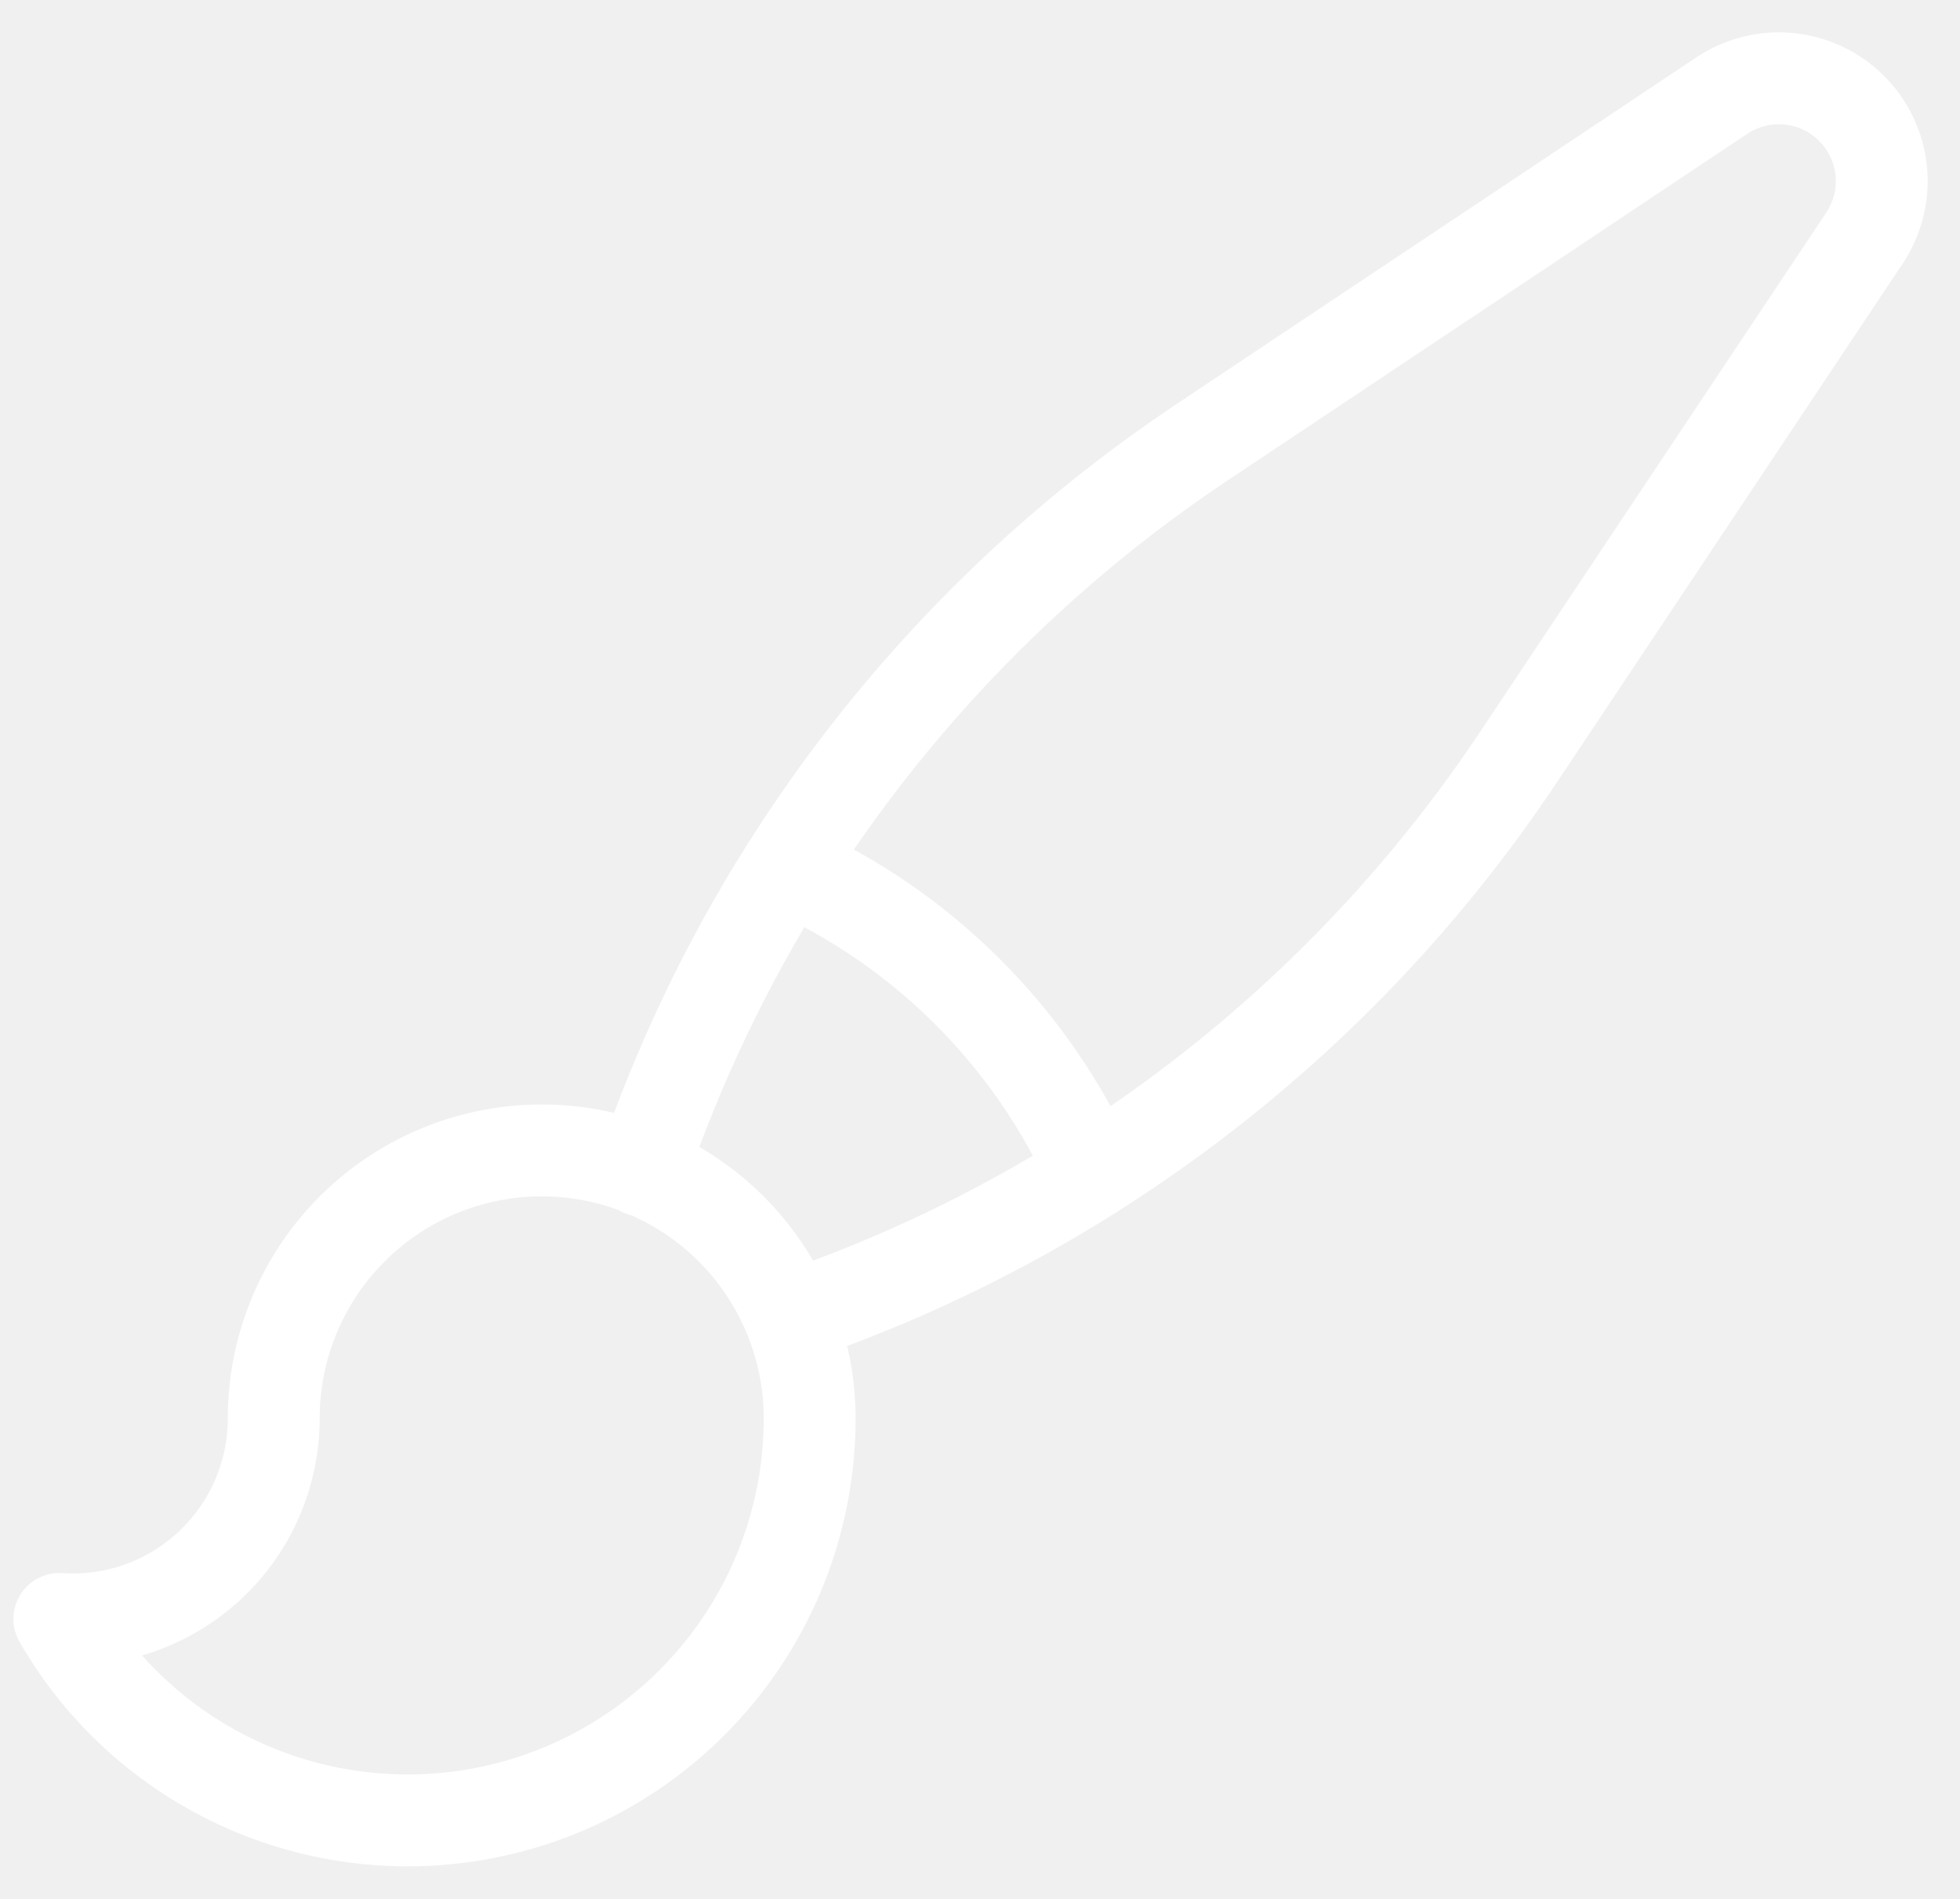
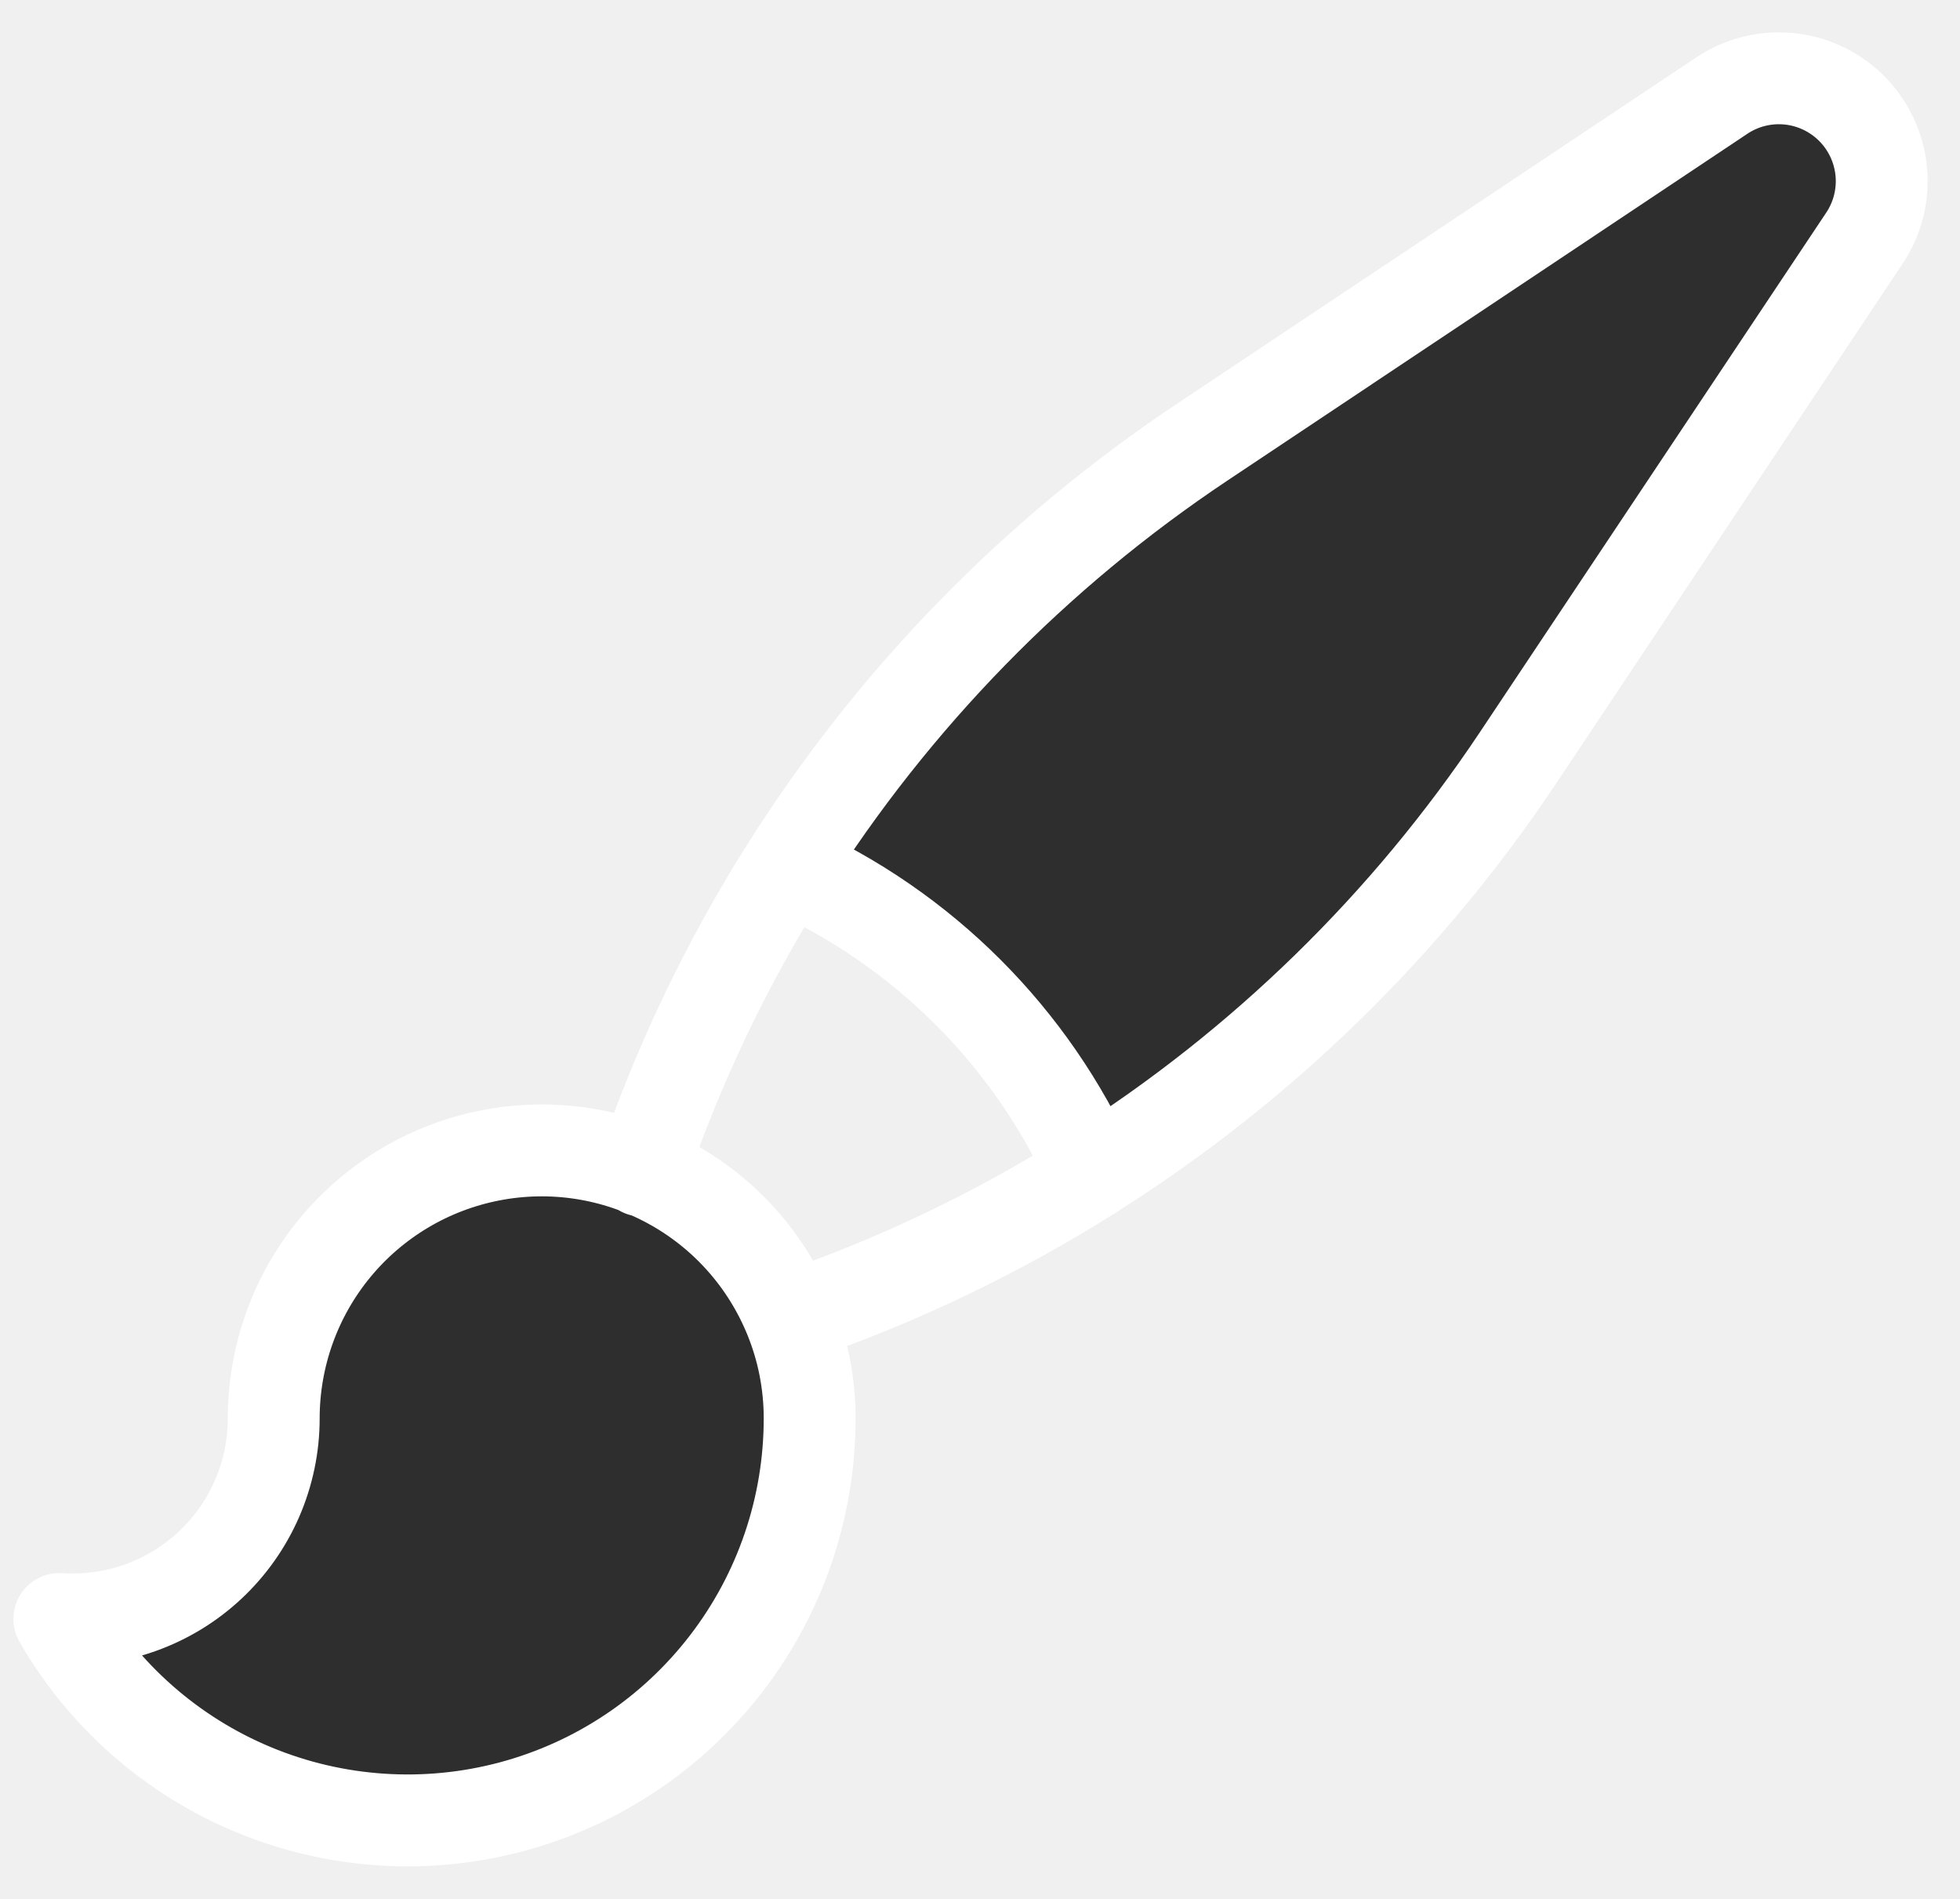
- <svg xmlns="http://www.w3.org/2000/svg" width="32" height="31" viewBox="0 0 32 31" fill="none">
+ <svg xmlns="http://www.w3.org/2000/svg" width="32" height="31" viewBox="0 0 32 31" fill="#2e2e2e">
  <path d="M12.898 21.511C12.516 20.571 11.82 19.792 10.927 19.309C10.035 18.825 9.002 18.667 8.006 18.862C7.01 19.056 6.112 19.591 5.467 20.374C4.821 21.158 4.469 22.141 4.469 23.156C4.469 23.606 4.376 24.05 4.198 24.462C4.019 24.875 3.757 25.246 3.429 25.553C3.101 25.86 2.713 26.096 2.29 26.247C1.867 26.398 1.417 26.46 0.969 26.43C1.69 27.683 2.804 28.662 4.139 29.217C5.474 29.771 6.954 29.869 8.351 29.496C9.747 29.123 10.981 28.299 11.861 27.153C12.742 26.007 13.219 24.602 13.219 23.156C13.219 22.574 13.105 22.019 12.898 21.511ZM12.898 21.511C14.632 20.921 16.29 20.128 17.839 19.149M10.484 19.112C11.075 17.375 11.869 15.713 12.85 14.161M17.837 19.149C20.603 17.401 22.97 15.092 24.785 12.37L30.437 3.892C30.654 3.569 30.752 3.181 30.714 2.794C30.676 2.407 30.505 2.045 30.23 1.77C29.955 1.495 29.593 1.324 29.206 1.286C28.819 1.248 28.431 1.346 28.108 1.563L19.63 7.217C16.908 9.031 14.598 11.398 12.85 14.163C15.069 15.155 16.845 16.931 17.837 19.15" stroke="white" stroke-width="1.5" stroke-linecap="round" stroke-linejoin="round" />
</svg>
